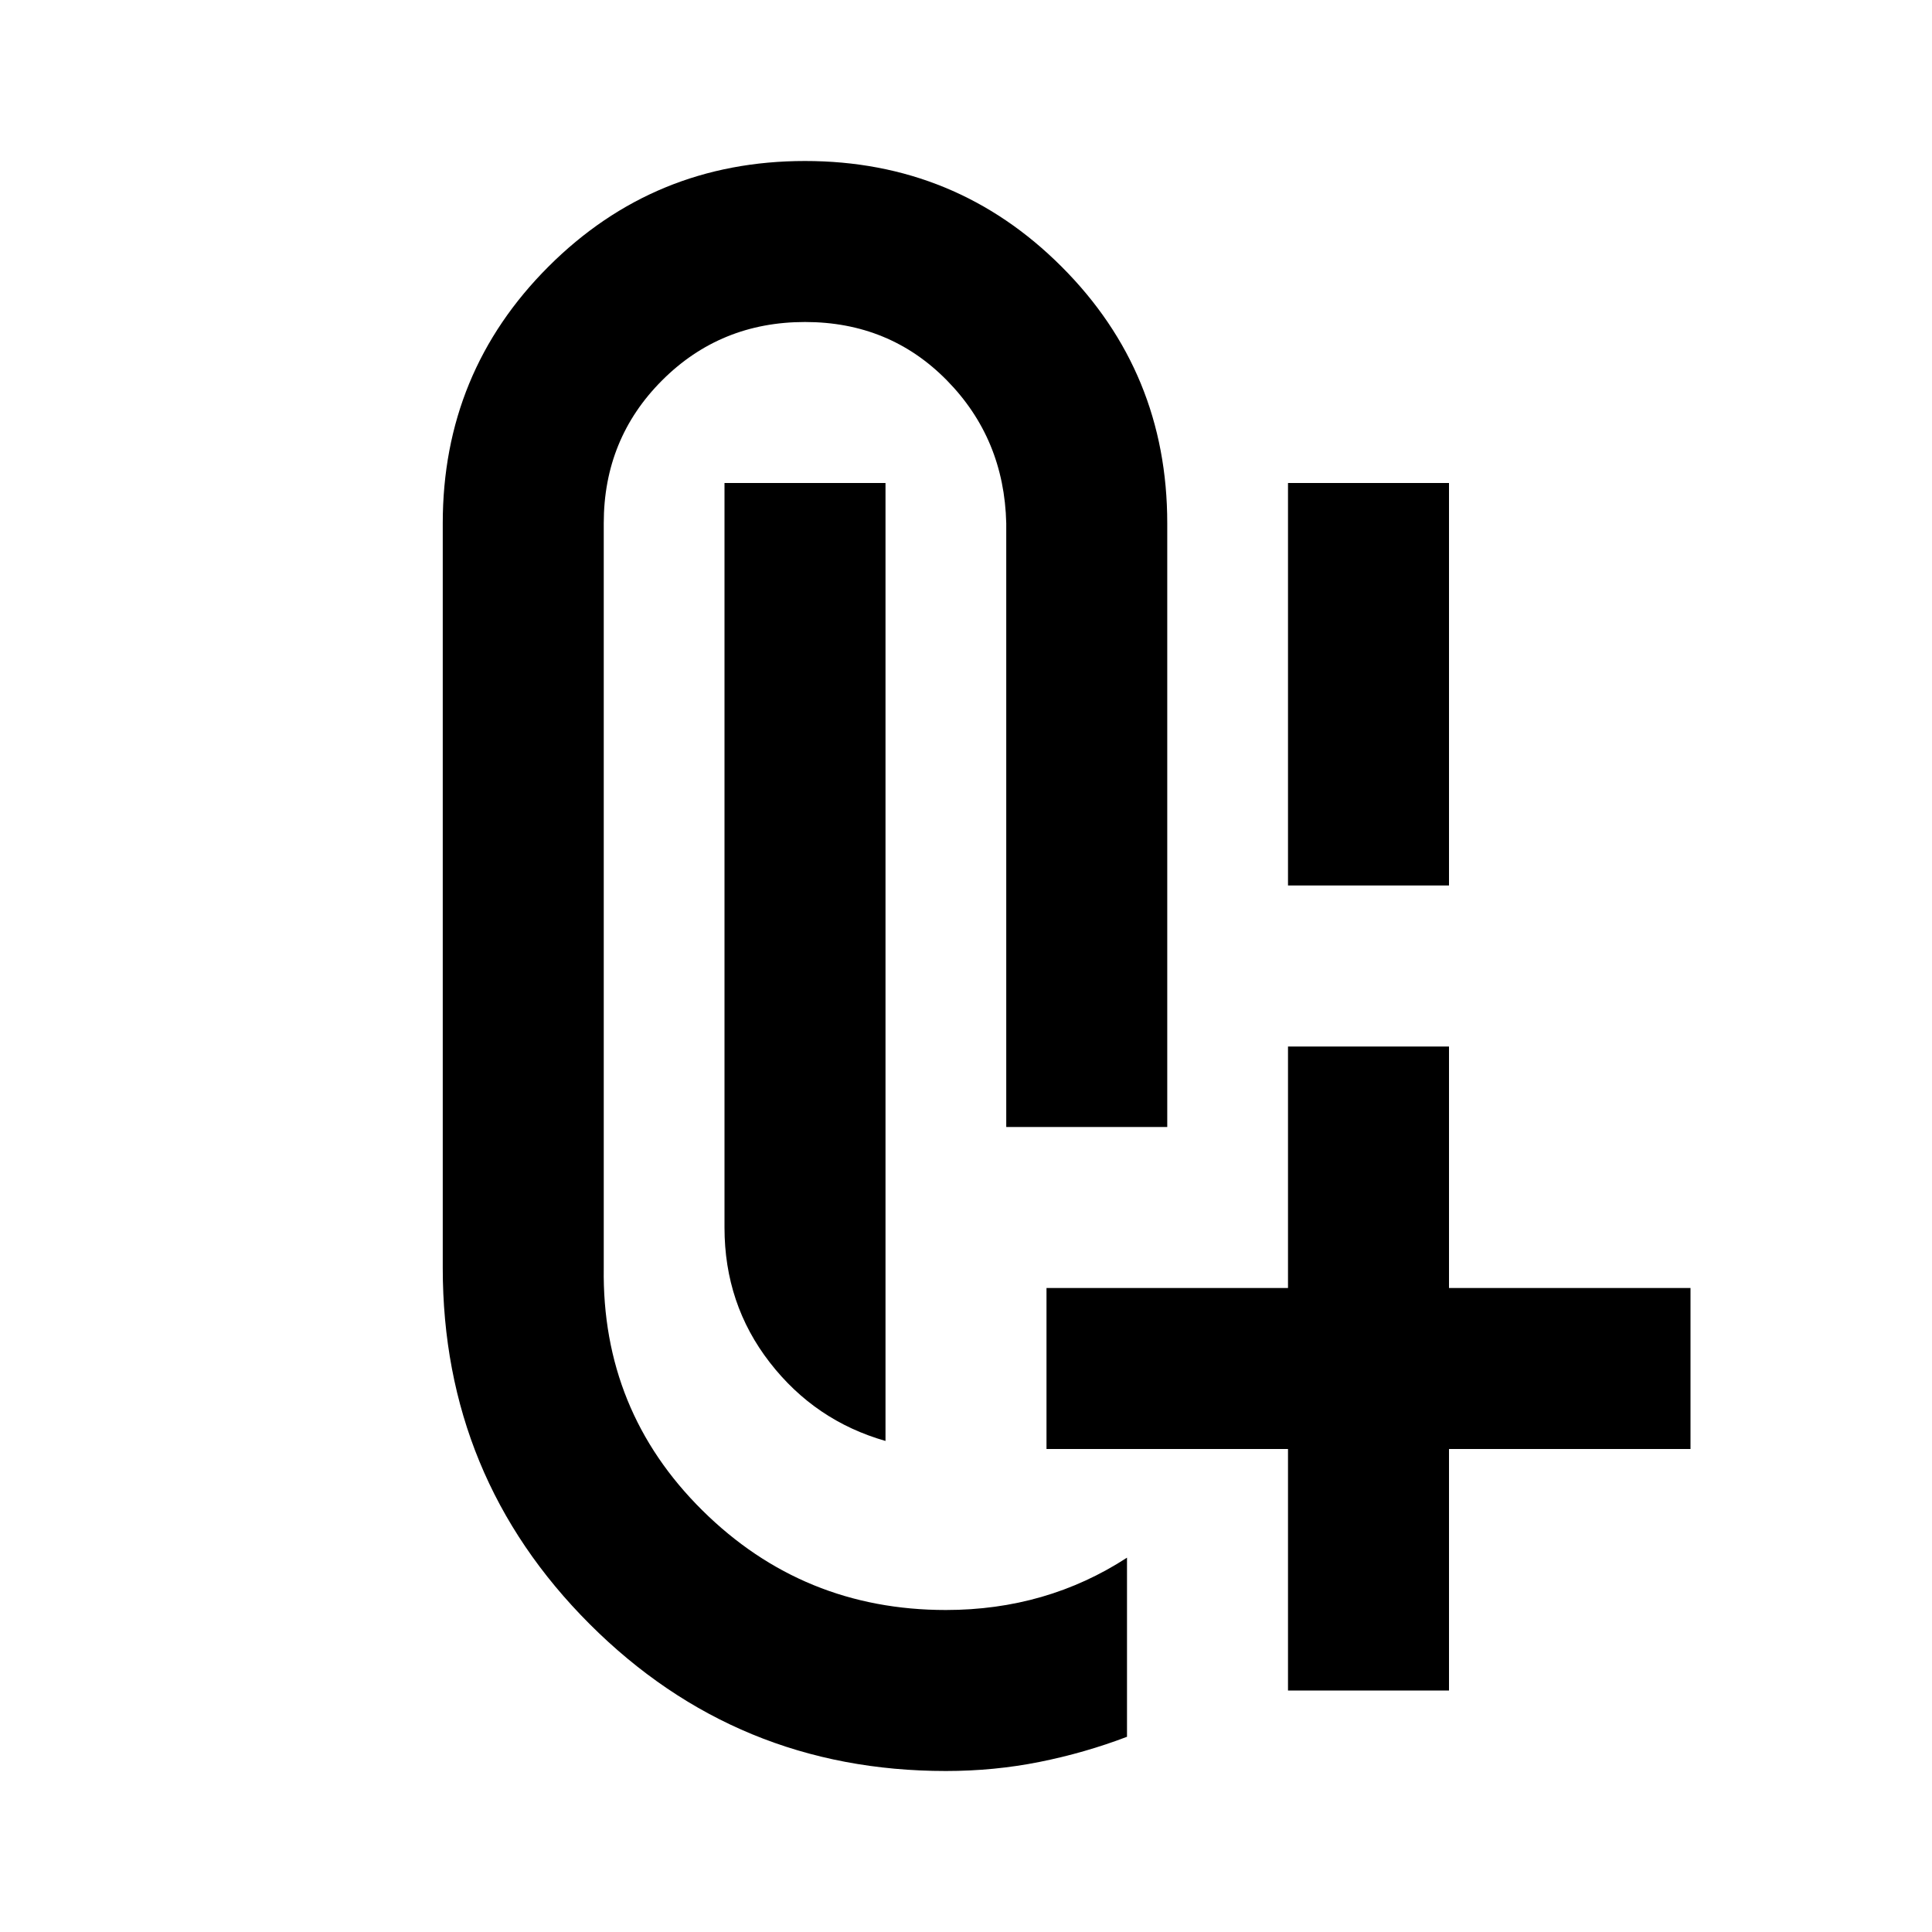
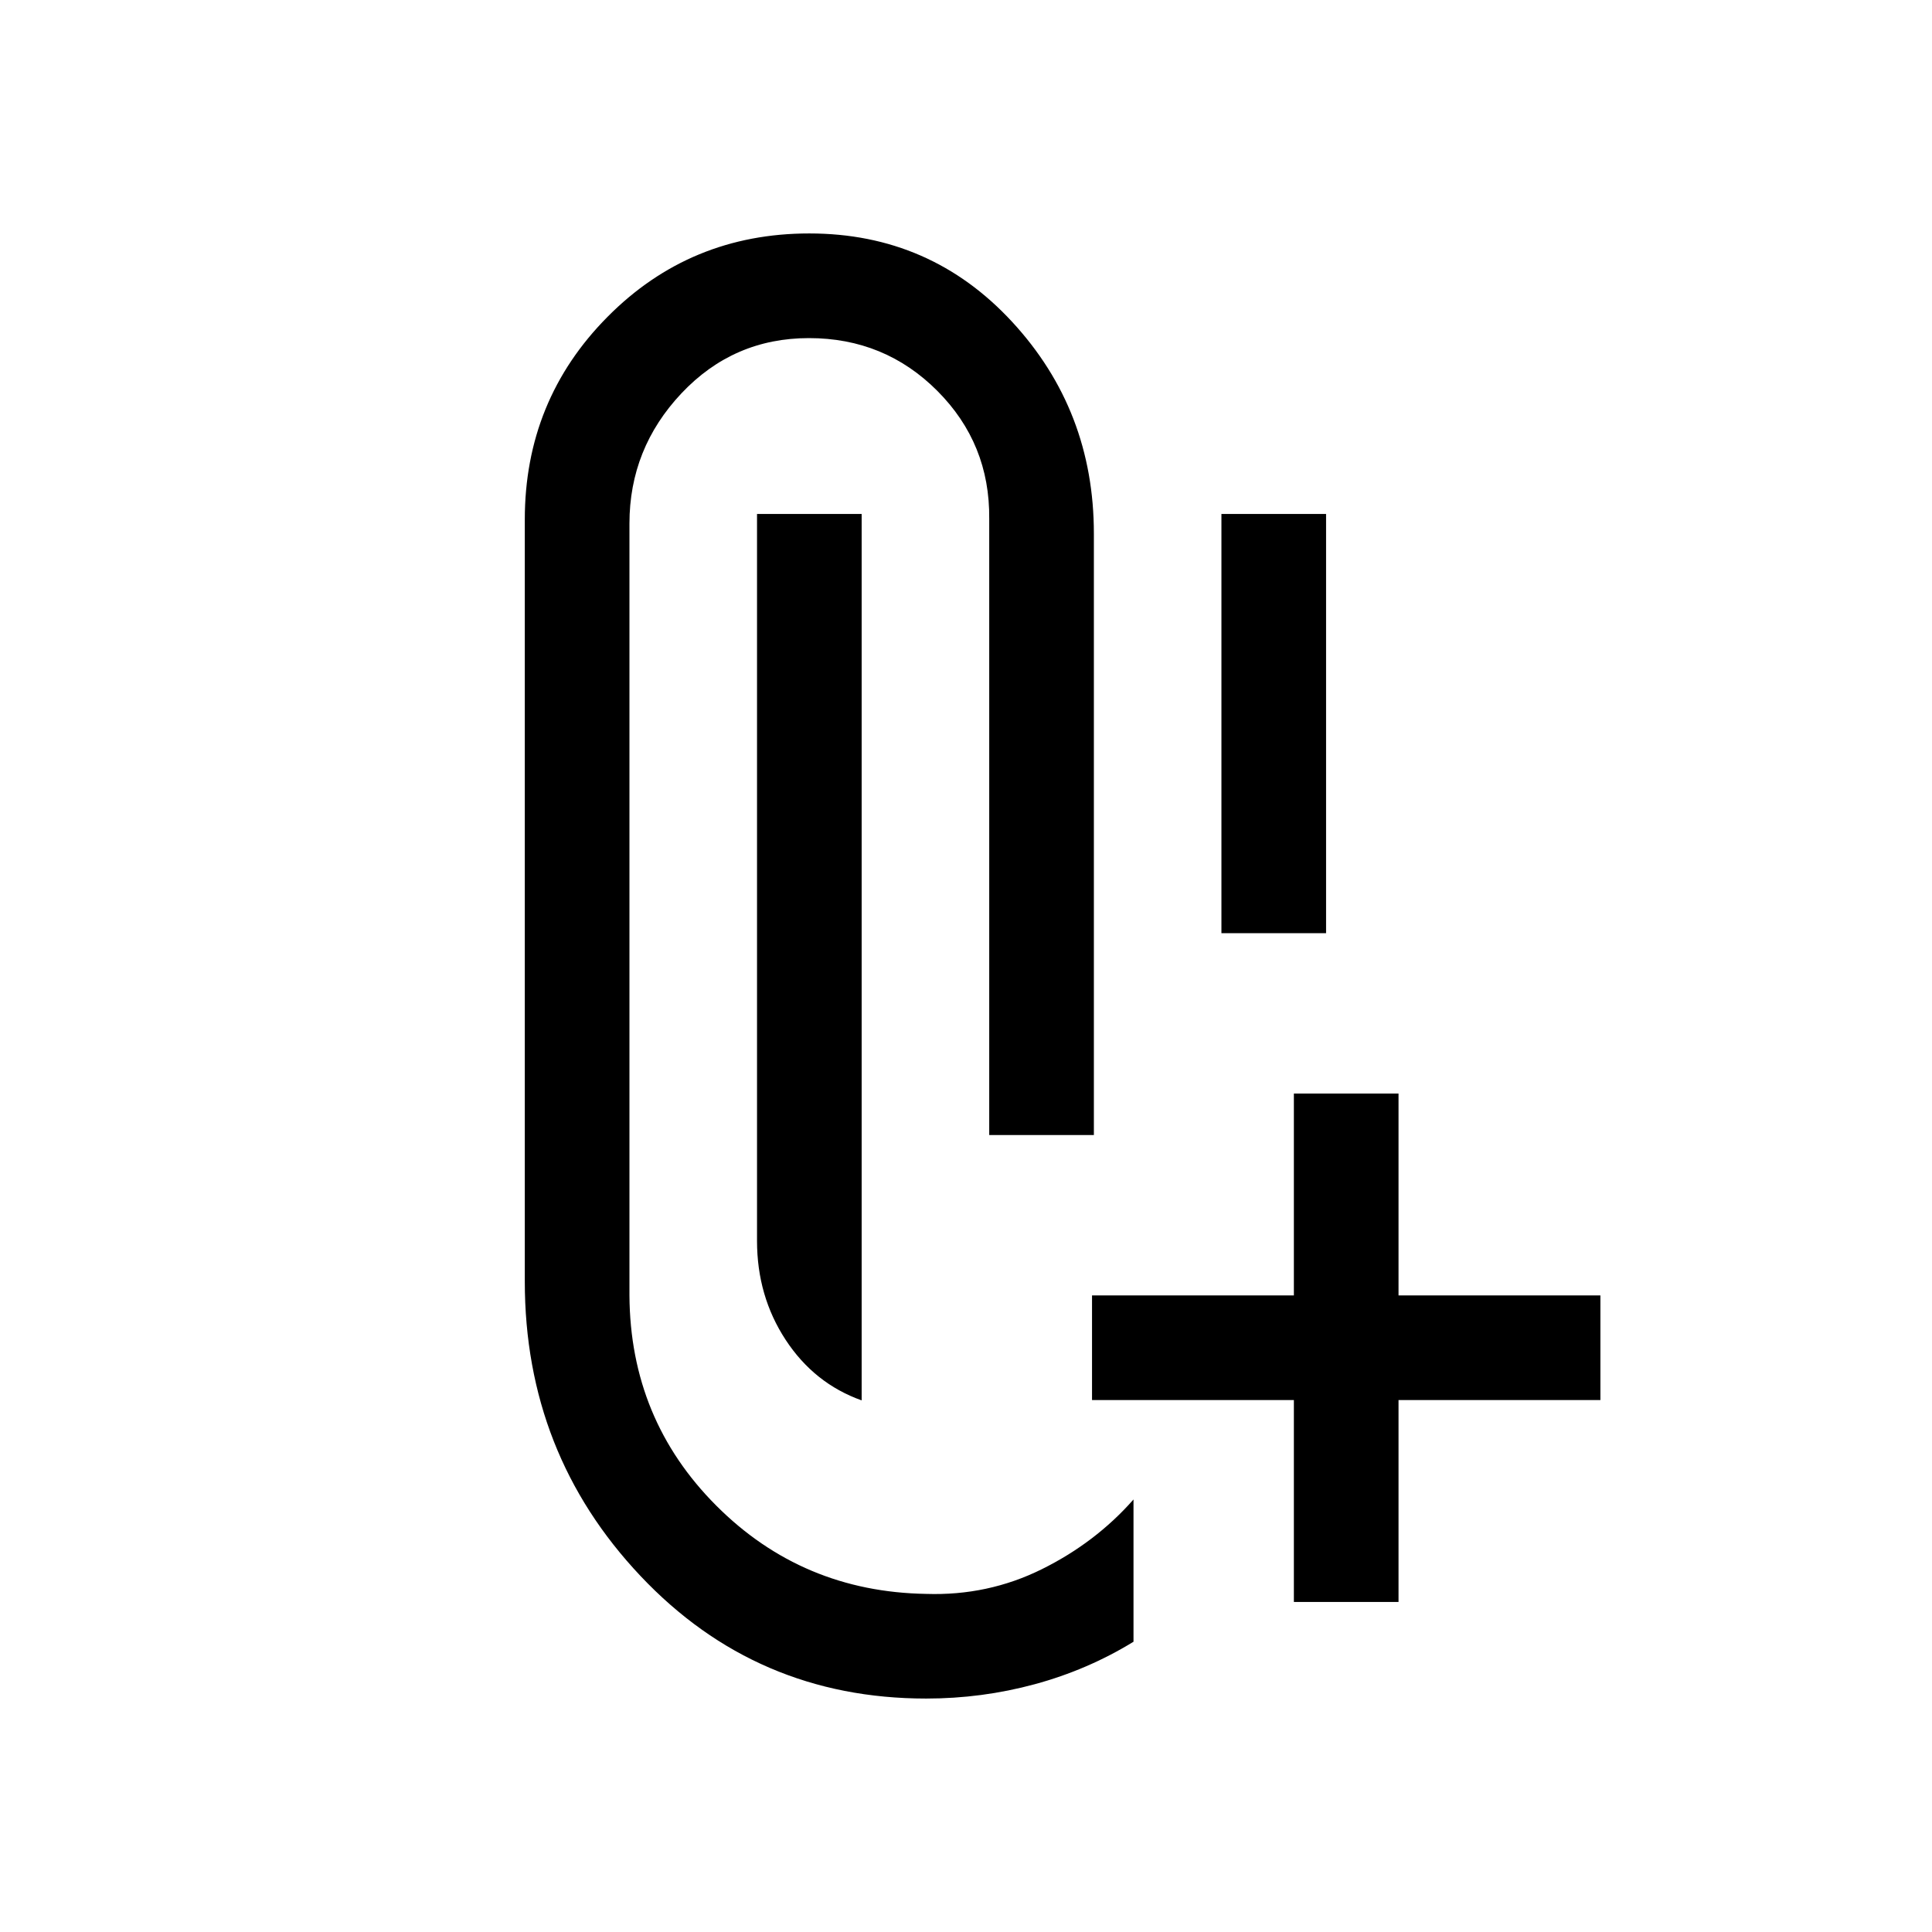
- <svg xmlns="http://www.w3.org/2000/svg" height="24" viewBox="0 -960 960 960" width="24">
-   <path d="M640-520v-200h80v200h-80ZM440-244q-35-10-57.5-39T360-350v-370h80v476Zm30 164q-104 0-177-73t-73-177v-370q0-75 52.5-127.5T400-880q75 0 127.5 52.5T580-700v300h-80v-300q-1-42-29.5-71T400-800q-42 0-71 29t-29 71v370q-1 71 49 120.5T470-160q25 0 47.5-6.5T560-186v89q-21 8-43.5 12.5T470-80Zm170-40v-120H520v-80h120v-120h80v120h120v80H720v120h-80Z" />
+ <svg xmlns="http://www.w3.org/2000/svg" height="20px" viewBox="0 -960 960 960" width="20px" fill="#000">
+   <path d="M606.92-496.31v-208.3h52v208.3h-52ZM428.15-264.16q-23.53-8.38-37.76-30.07-14.23-21.7-14.23-49.23v-361.15h51.99v440.45ZM460.21-116q-84.44 0-141.94-60.9-57.5-60.89-57.5-146.33v-378.62q0-59.23 41.08-100.69Q342.92-844 402.15-844q60.23 0 100.81 43.96 40.58 43.96 40.58 105.19V-396h-52v-306.23q.38-37.31-25.78-63.54Q439.6-792 401.96-792q-37.46 0-63.33 27.42-25.86 27.43-25.86 64.73v383.62q.38 61.54 43.15 104.38Q398.69-169 460.23-168q30.61 1 57.36-12.23t45.64-34.69v70.69q-22.85 14-49.08 21.11-26.24 7.12-53.94 7.12Zm182.71-48v-100.31h-100.3v-52h100.3v-100.3h52v100.3h100.31v52H694.92V-164h-52Z" />
</svg>
